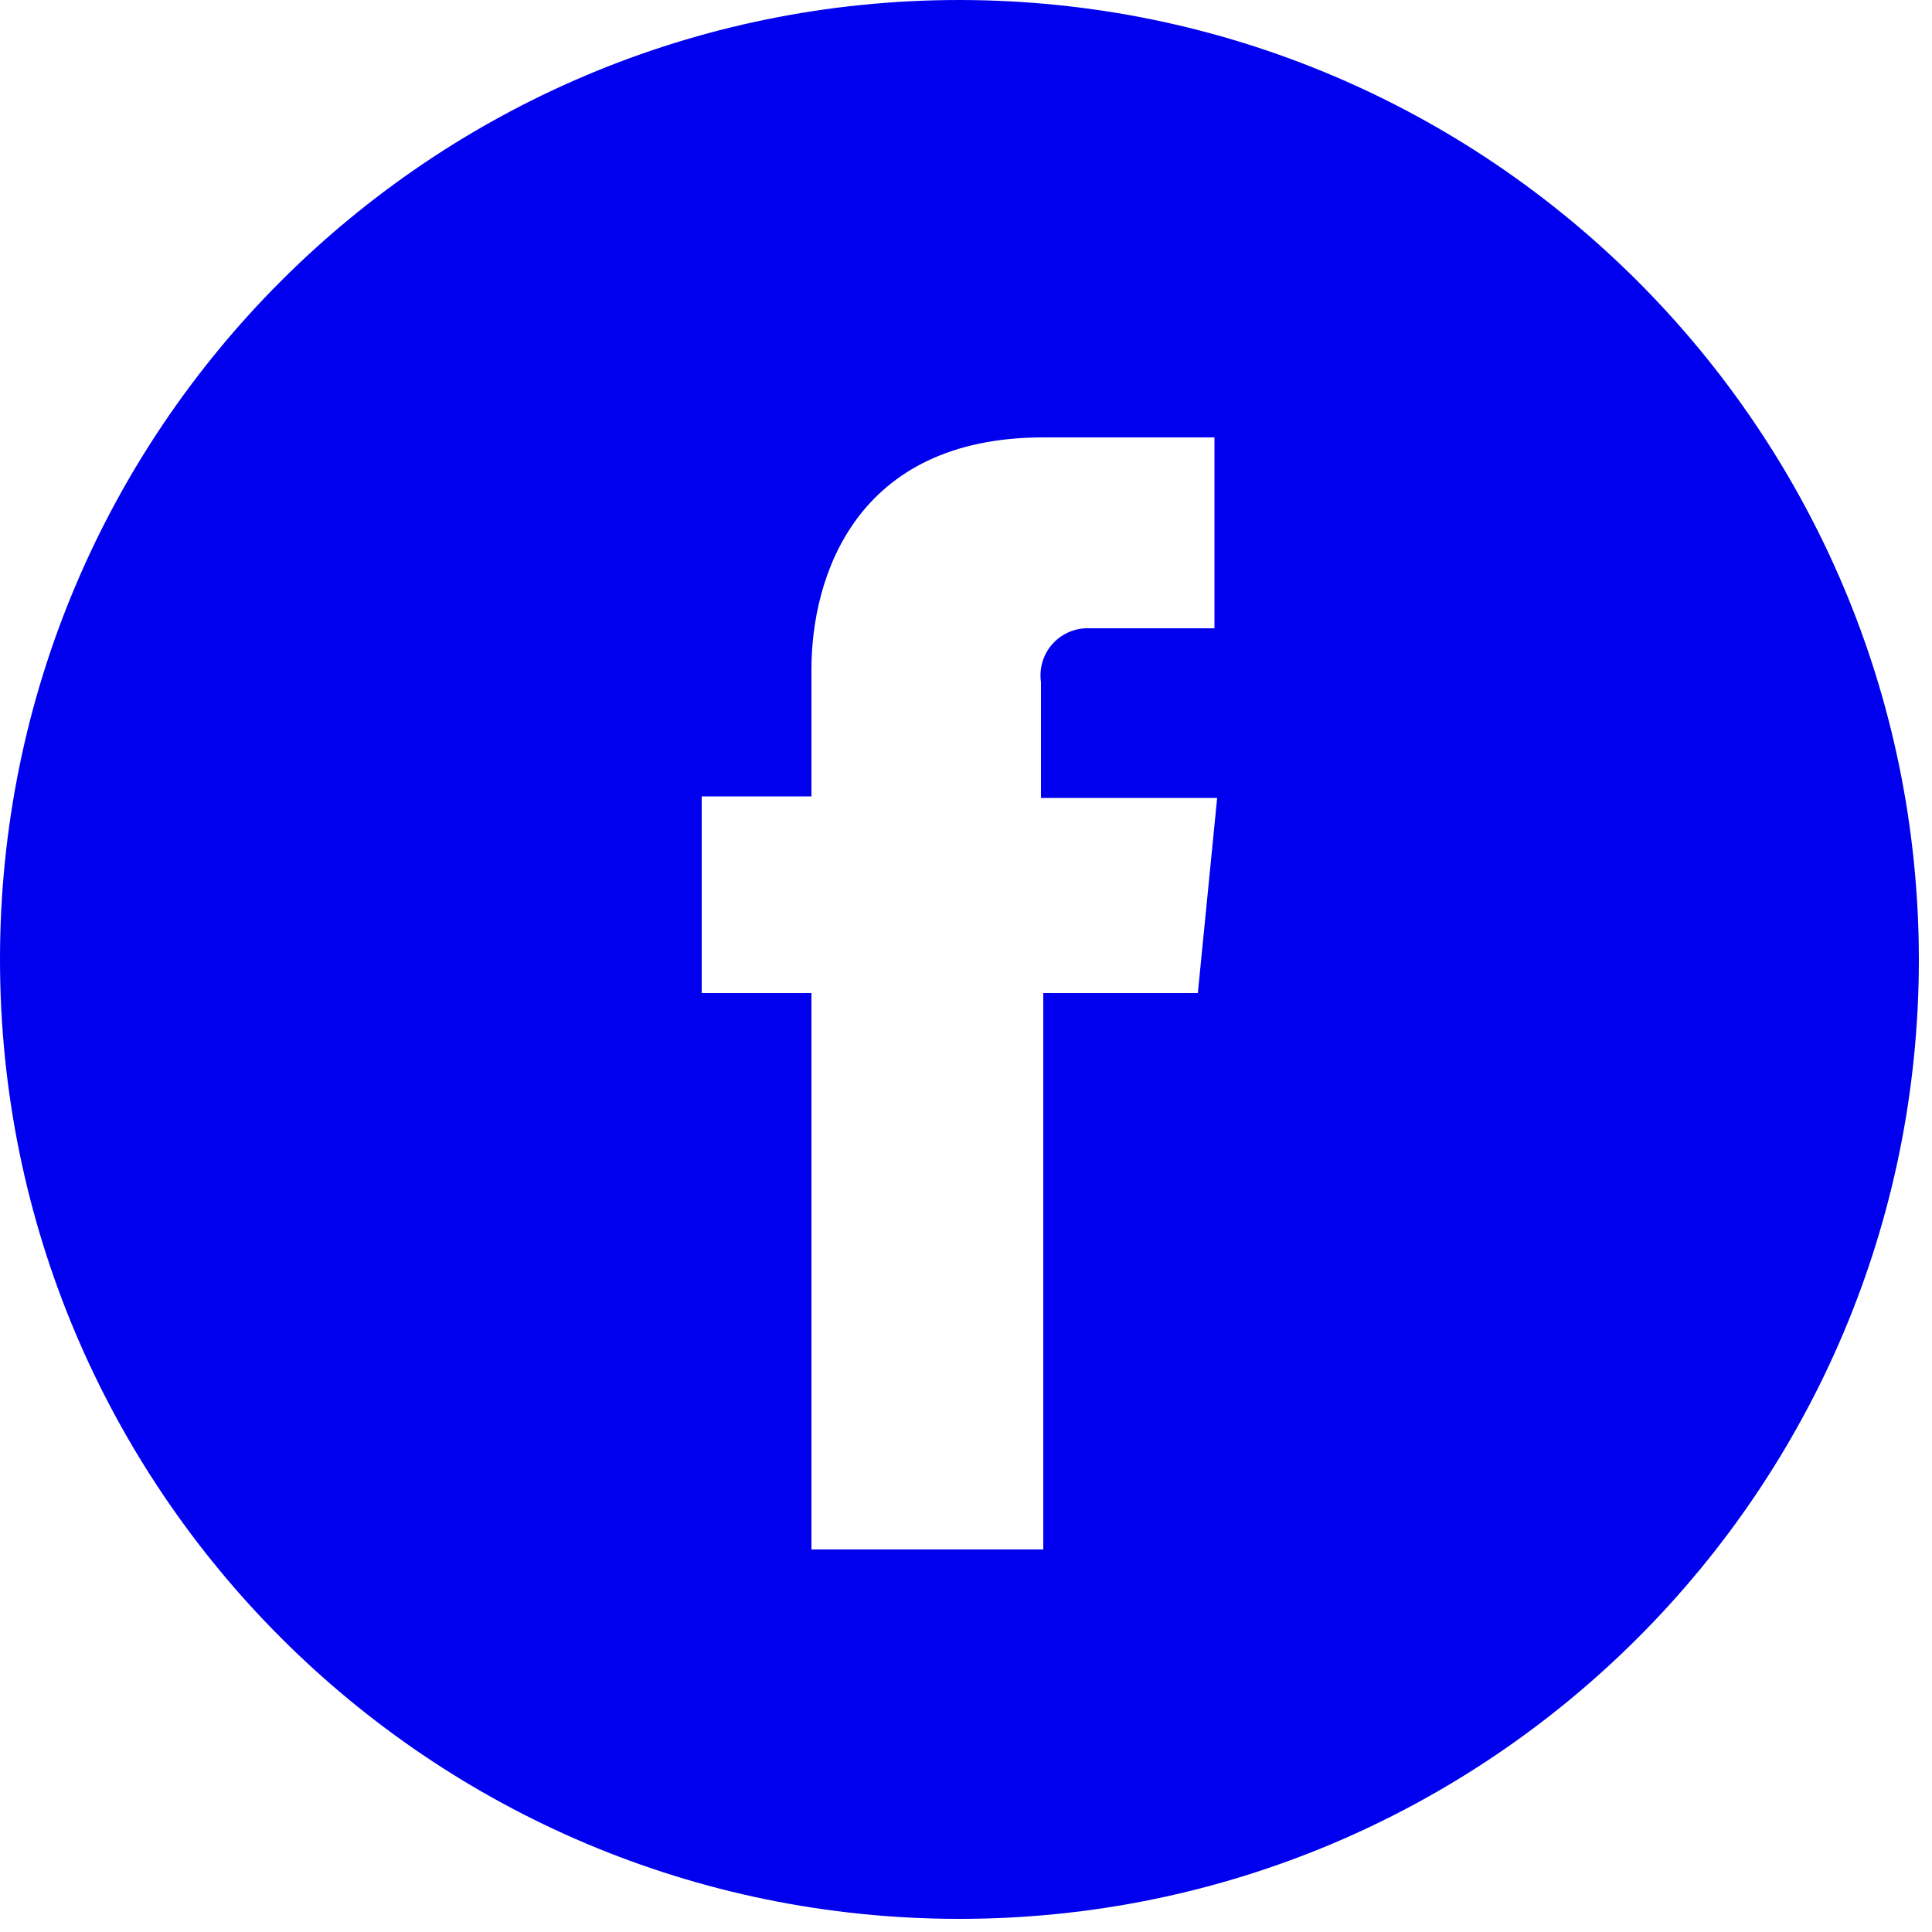
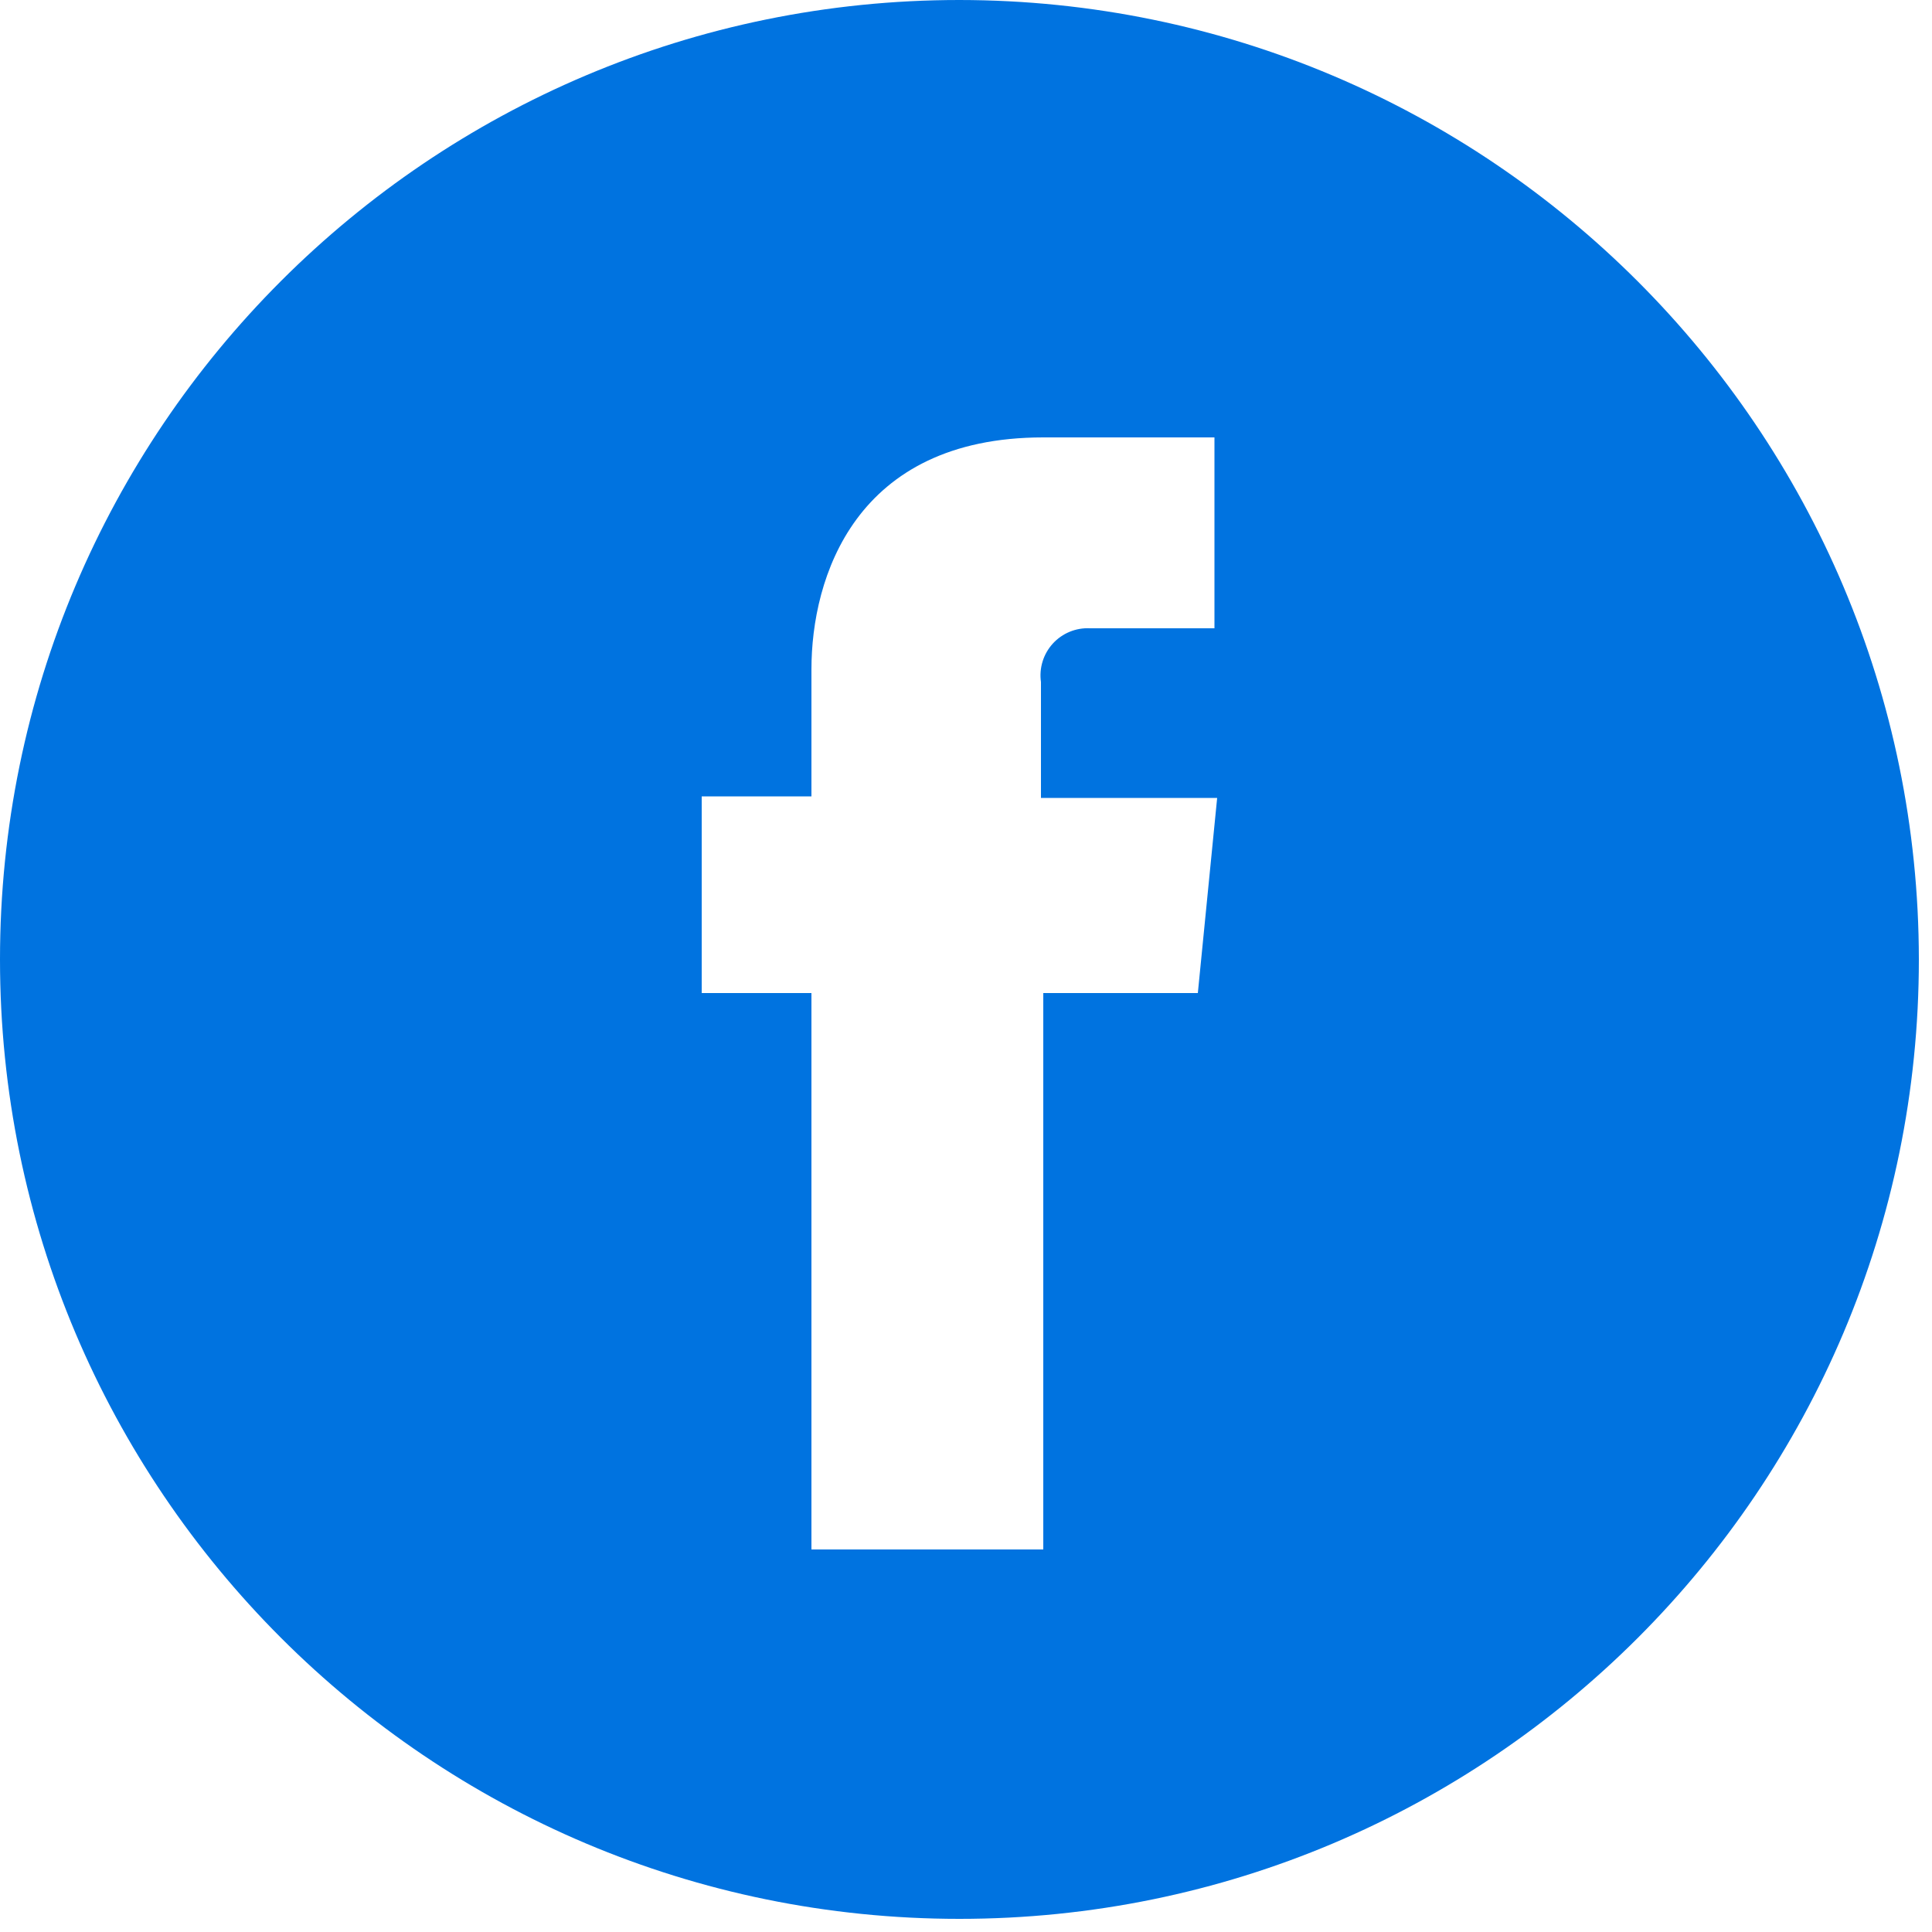
<svg xmlns="http://www.w3.org/2000/svg" id="facebook_icon" width="40" viewBox="0 0 50 50">
  <defs>
-     <style>.cls-1{fill:#0000EE;}</style>
+     <style>.cls-1{fill:#0073E0;}</style>
  </defs>
  <path class="cls-1" d="M512.83,340a24.83,24.83,0,1,0,24.83,24.83h0A24.85,24.85,0,0,0,512.83,340ZM519,365.7h-4v14.4h-6V365.7h-2.84v-5.09H509v-3.29c0-2.36,1.12-6,6-6h4.43v4.94h-3.22a1.22,1.22,0,0,0-1.27,1.39v3h4.56Z" transform="translate(-488 -340)" />
</svg>
